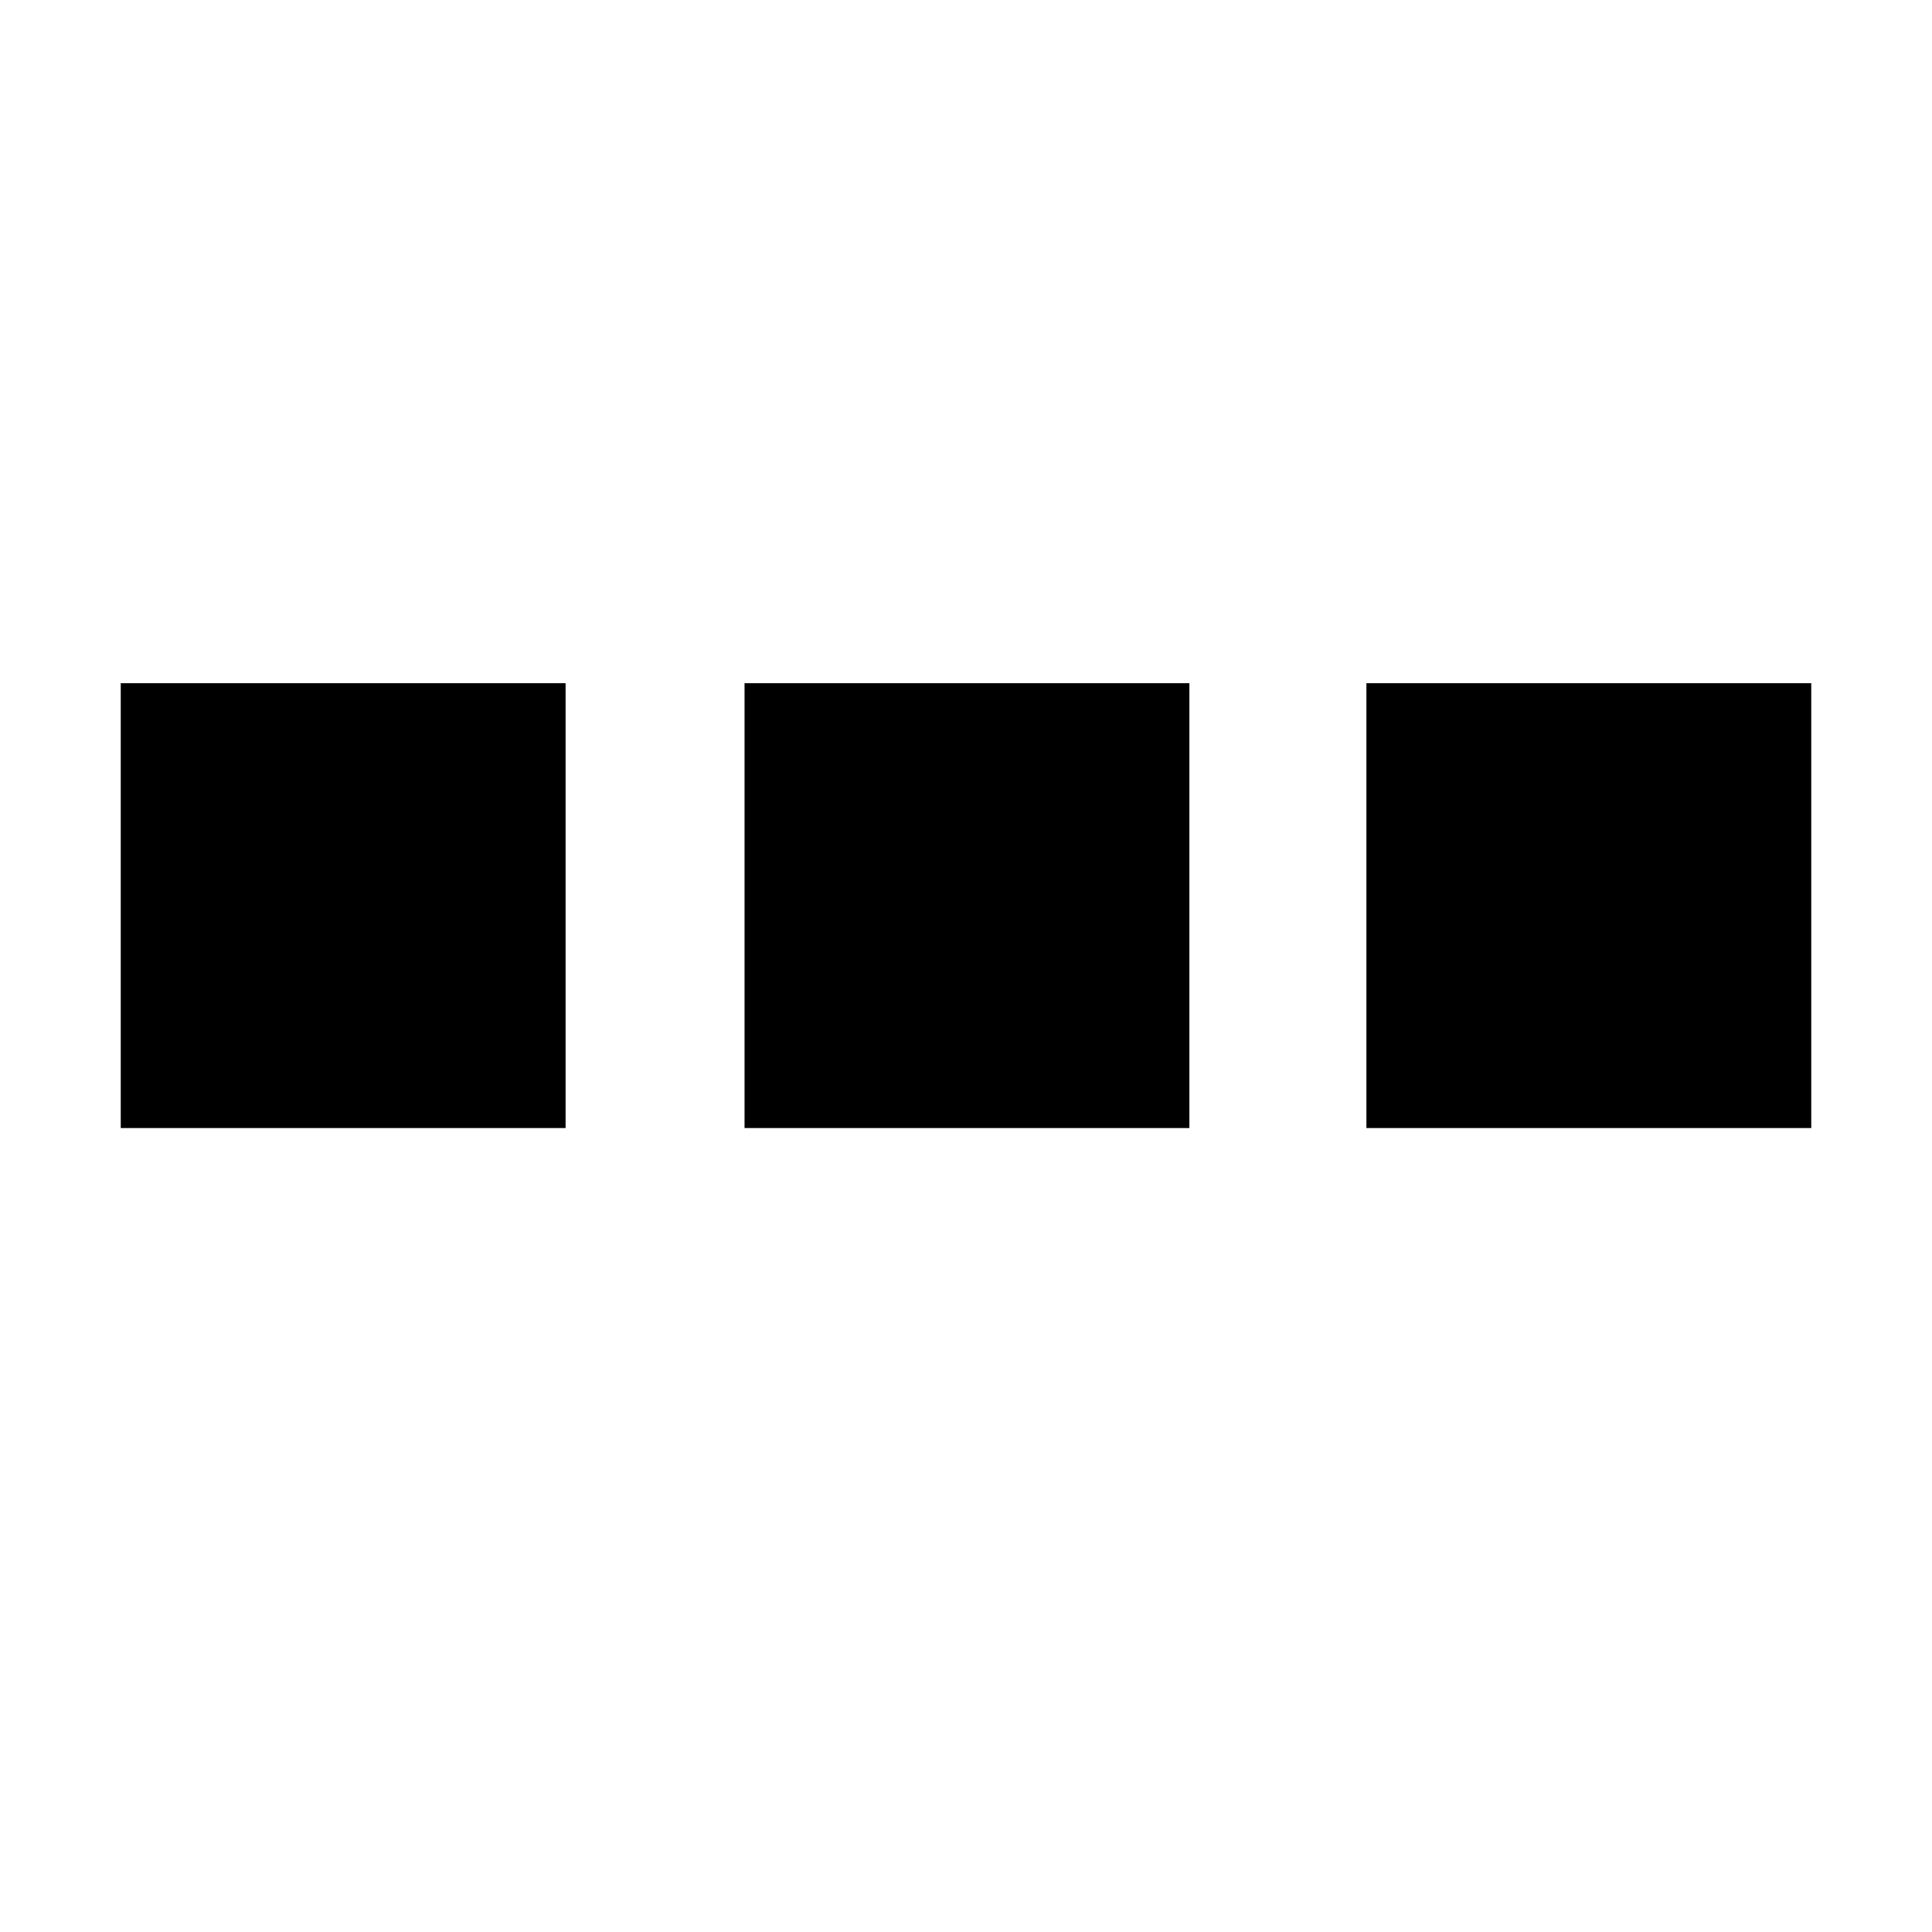
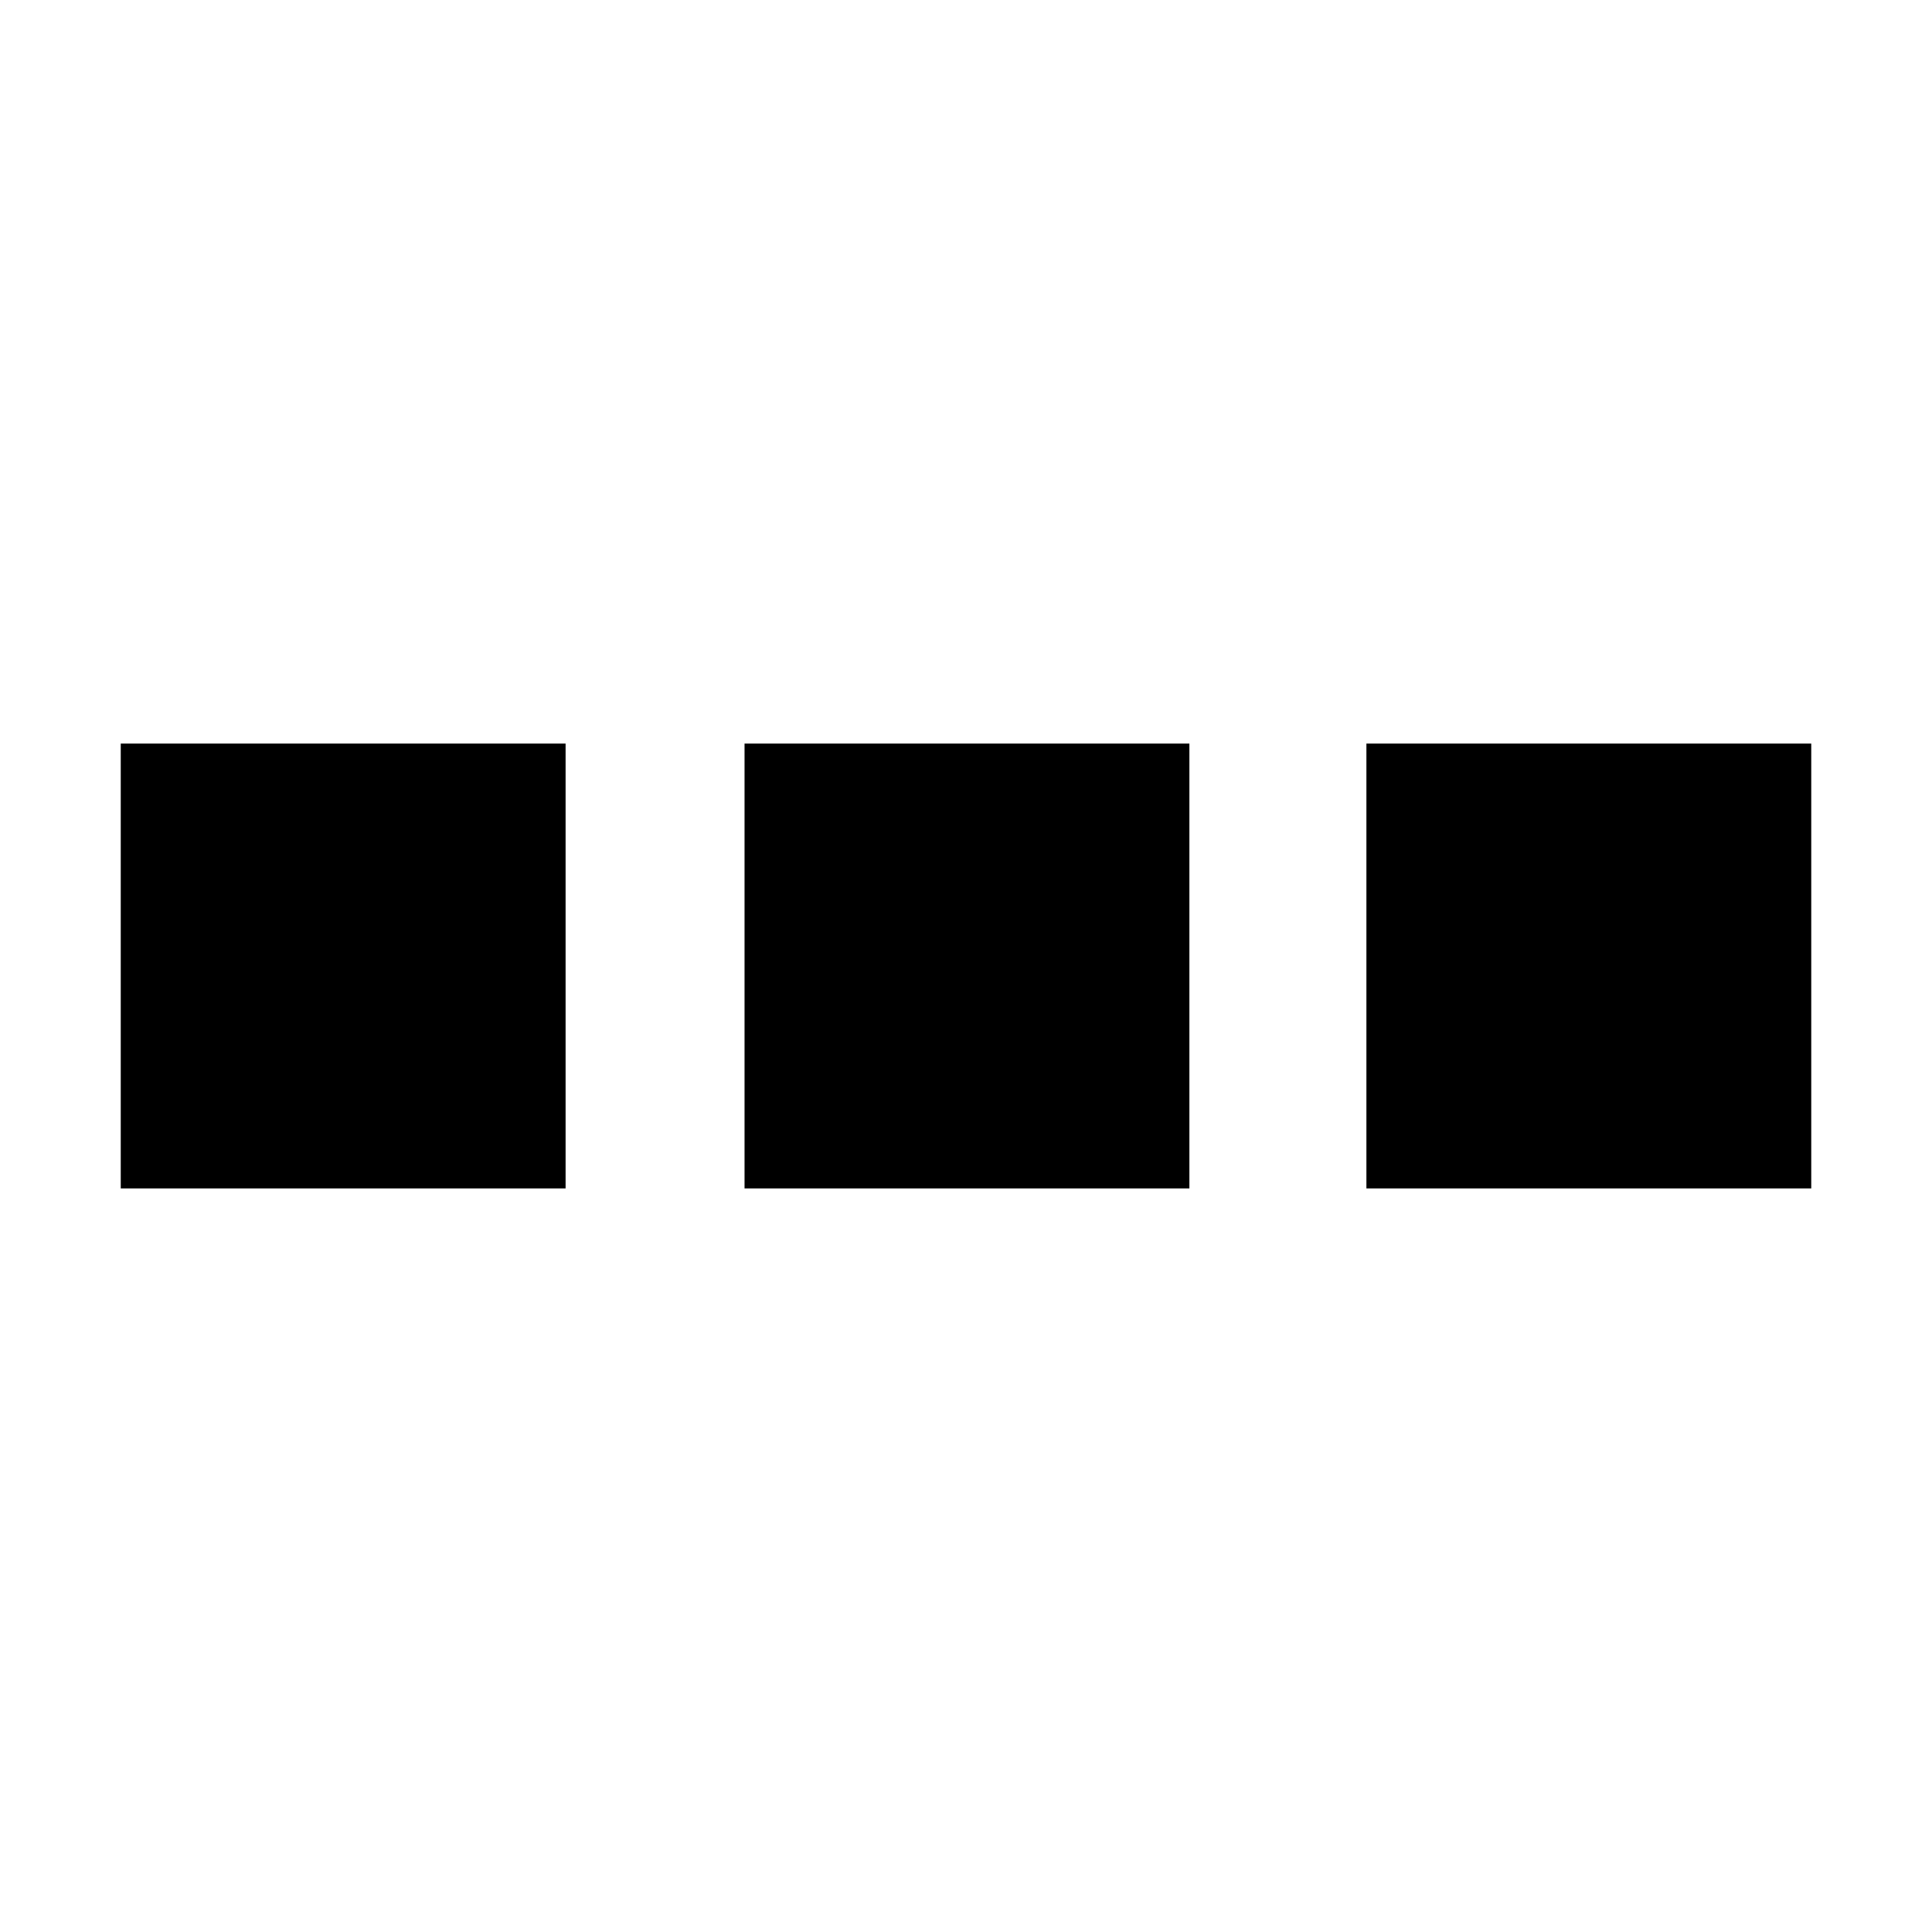
<svg xmlns="http://www.w3.org/2000/svg" height="16" width="16" viewBox="0 0 16 16" version="1.1" id="svg1">
  <defs id="defs1" />
-   <path style="fill:#000000;fill-opacity:1;fill-rule:evenodd;stroke:none;stroke-width:0.875px;stroke-linecap:butt;stroke-linejoin:miter;stroke-opacity:1" d="M 11.316,9.342 V 5.658 H 15 v 3.684 z m -5.15,0 V 5.658 h 3.684 V 9.342 Z M 1,9.342 V 5.658 h 3.684 v 3.684 z" connector-curvature="0" id="path1" />
+   <path style="fill:#000000;fill-opacity:1;fill-rule:evenodd;stroke:none;stroke-width:0.875px;stroke-linecap:butt;stroke-linejoin:miter;stroke-opacity:1" d="M 11.316,9.842 V 6.158 H 15 v 3.684 z m -5.15,0 V 6.158 h 3.684 V 9.842 Z M 1,9.842 V 6.158 h 3.684 v 3.684 z" connector-curvature="0" id="path1" />
</svg>
